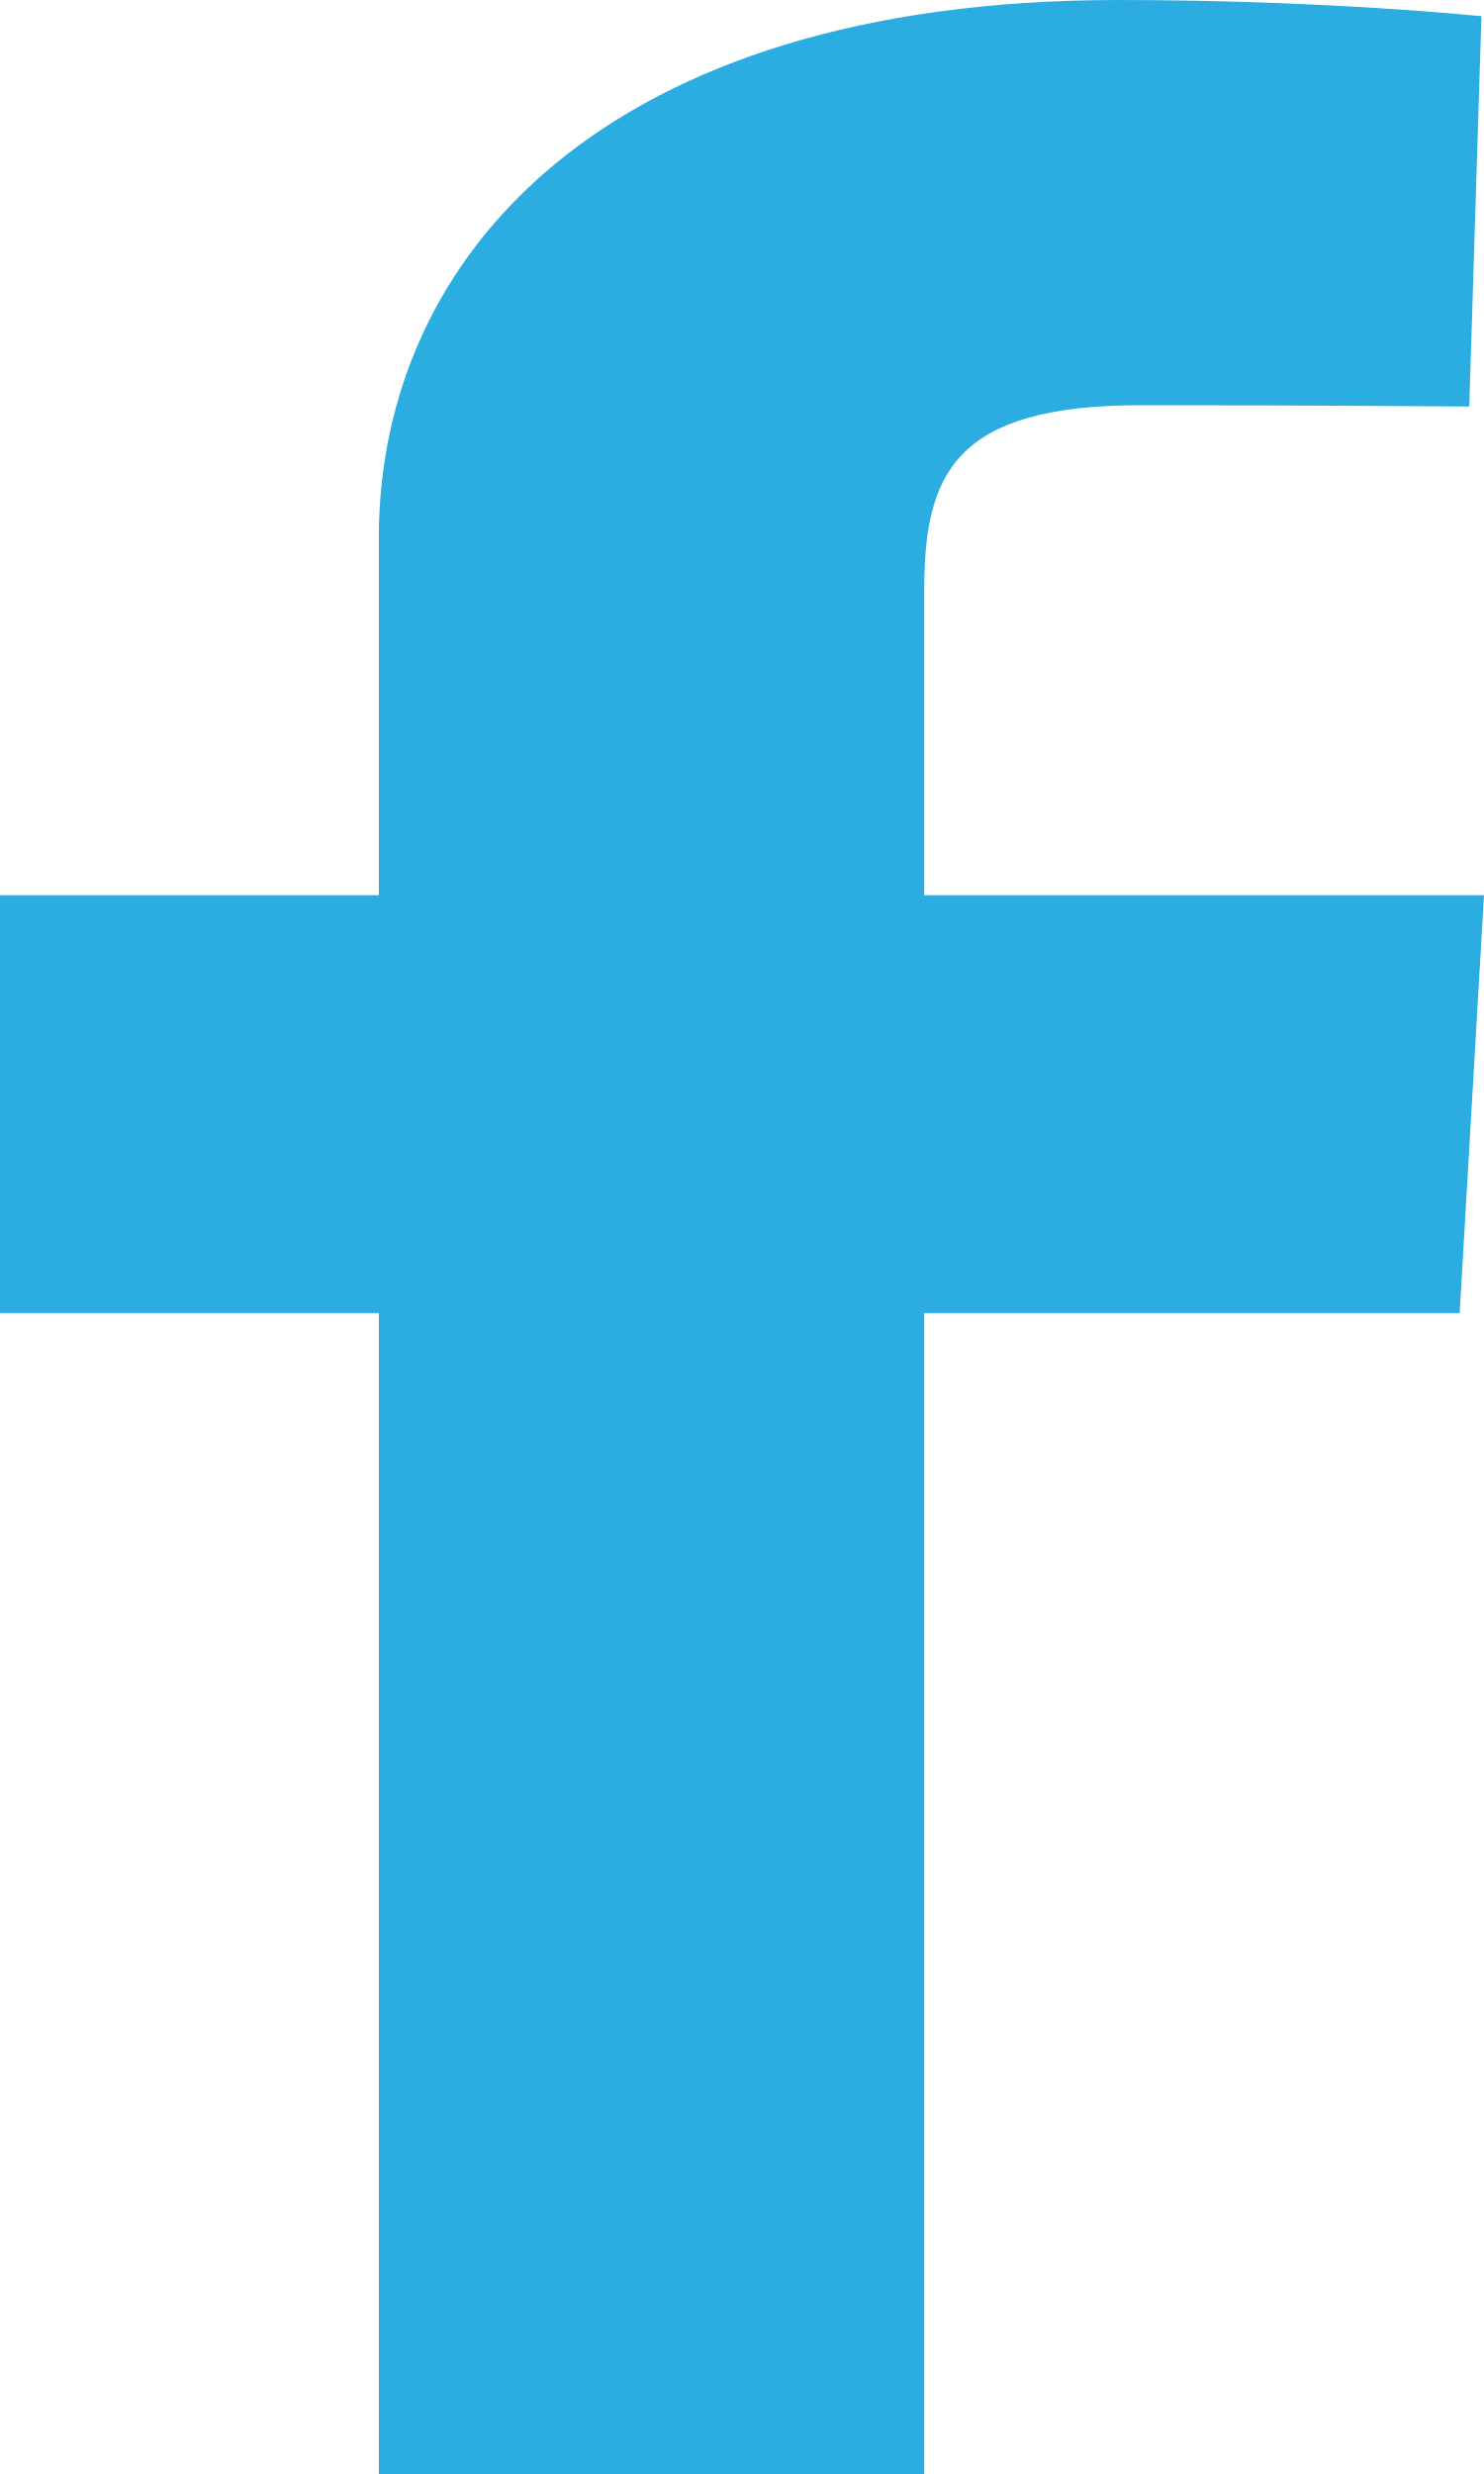
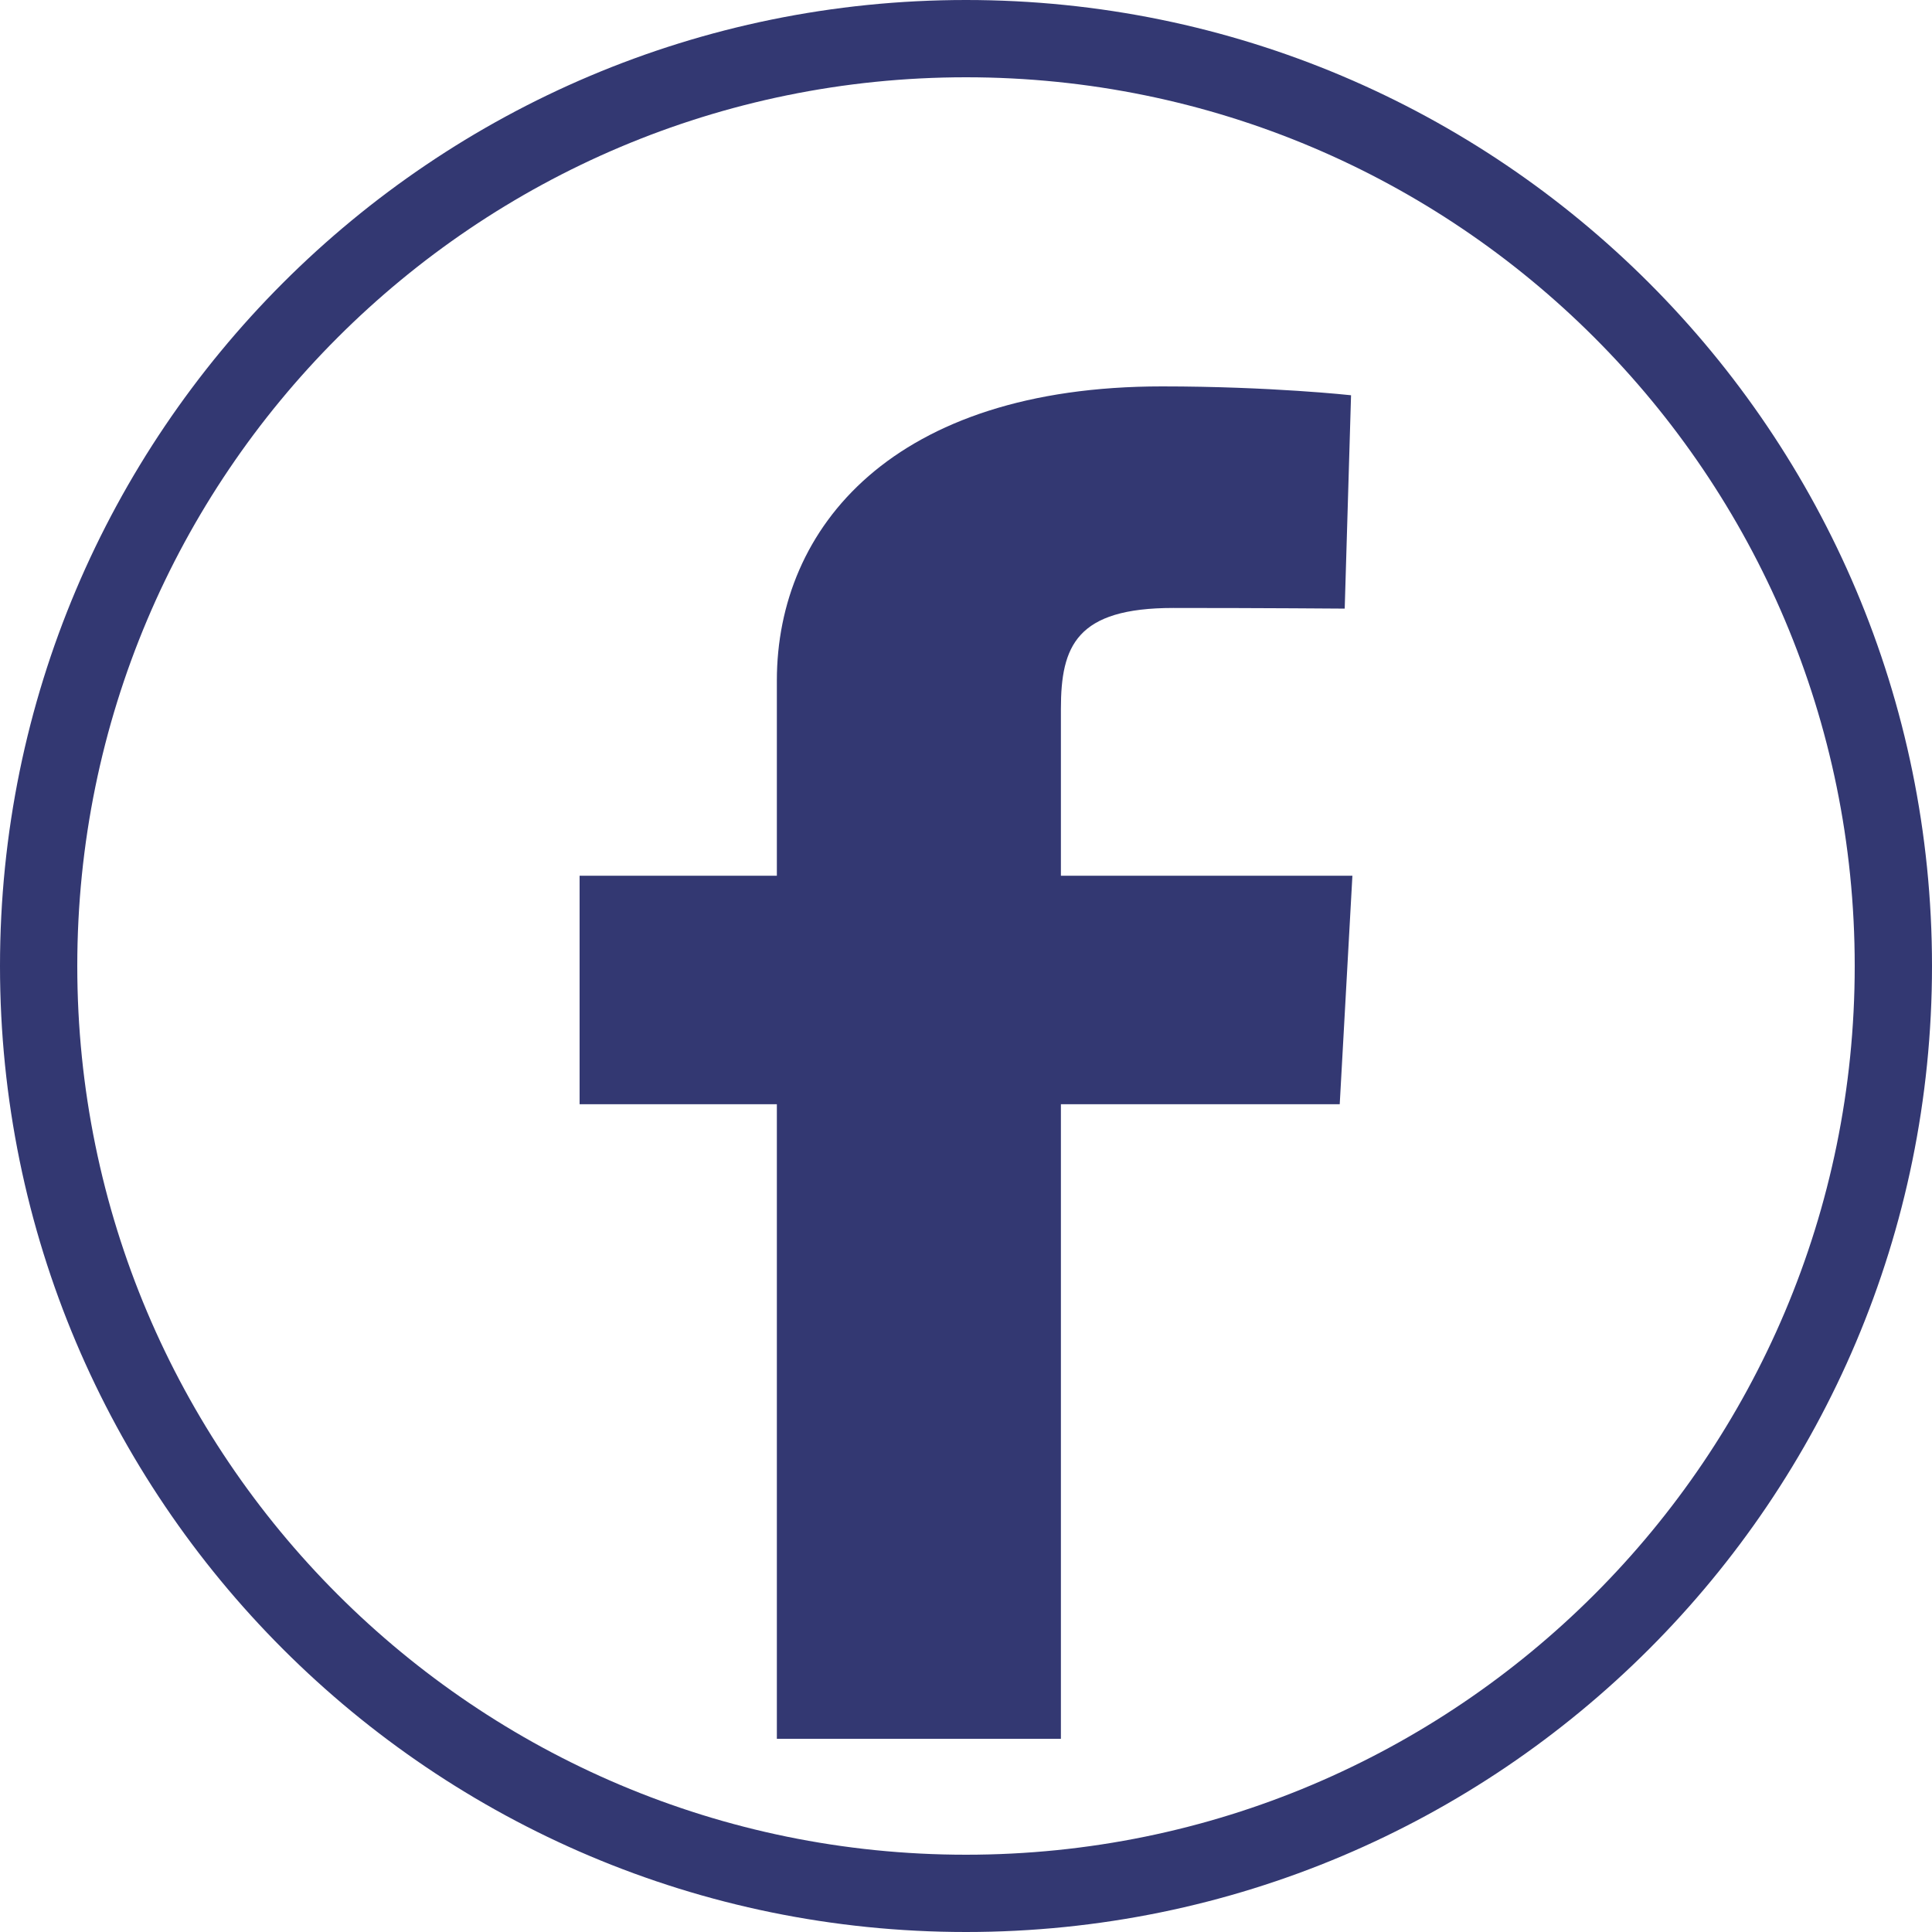
- <svg xmlns="http://www.w3.org/2000/svg" width="15" height="25" viewBox="0 0 15 25" fill="none">
-   <path d="M3.829 25V13.269H0V9.046H3.829V5.438C3.829 2.603 6.091 0 11.303 0C13.413 0 14.974 0.164 14.974 0.164L14.851 4.108C14.851 4.108 13.259 4.095 11.523 4.095C9.643 4.095 9.342 4.797 9.342 5.962V9.046H15L14.754 13.269H9.342V25H3.829Z" fill="#2BADE2" />
+ <svg xmlns="http://www.w3.org/2000/svg" width="50" height="50" viewBox="0 0 50 50" fill="none">
+   <circle cx="25" cy="25" r="24" stroke="#333872" stroke-width="2" />
+   <path d="M20.105 45V28.577H15V22.664H20.105V17.613C20.105 13.645 23.121 10 30.071 10C32.884 10 34.965 10.229 34.965 10.229L34.801 15.751C34.801 15.751 32.679 15.734 30.364 15.734C27.858 15.734 27.456 16.716 27.456 18.346V22.664H35L34.672 28.577H27.456V45H20.105Z" fill="#333872" />
</svg>
